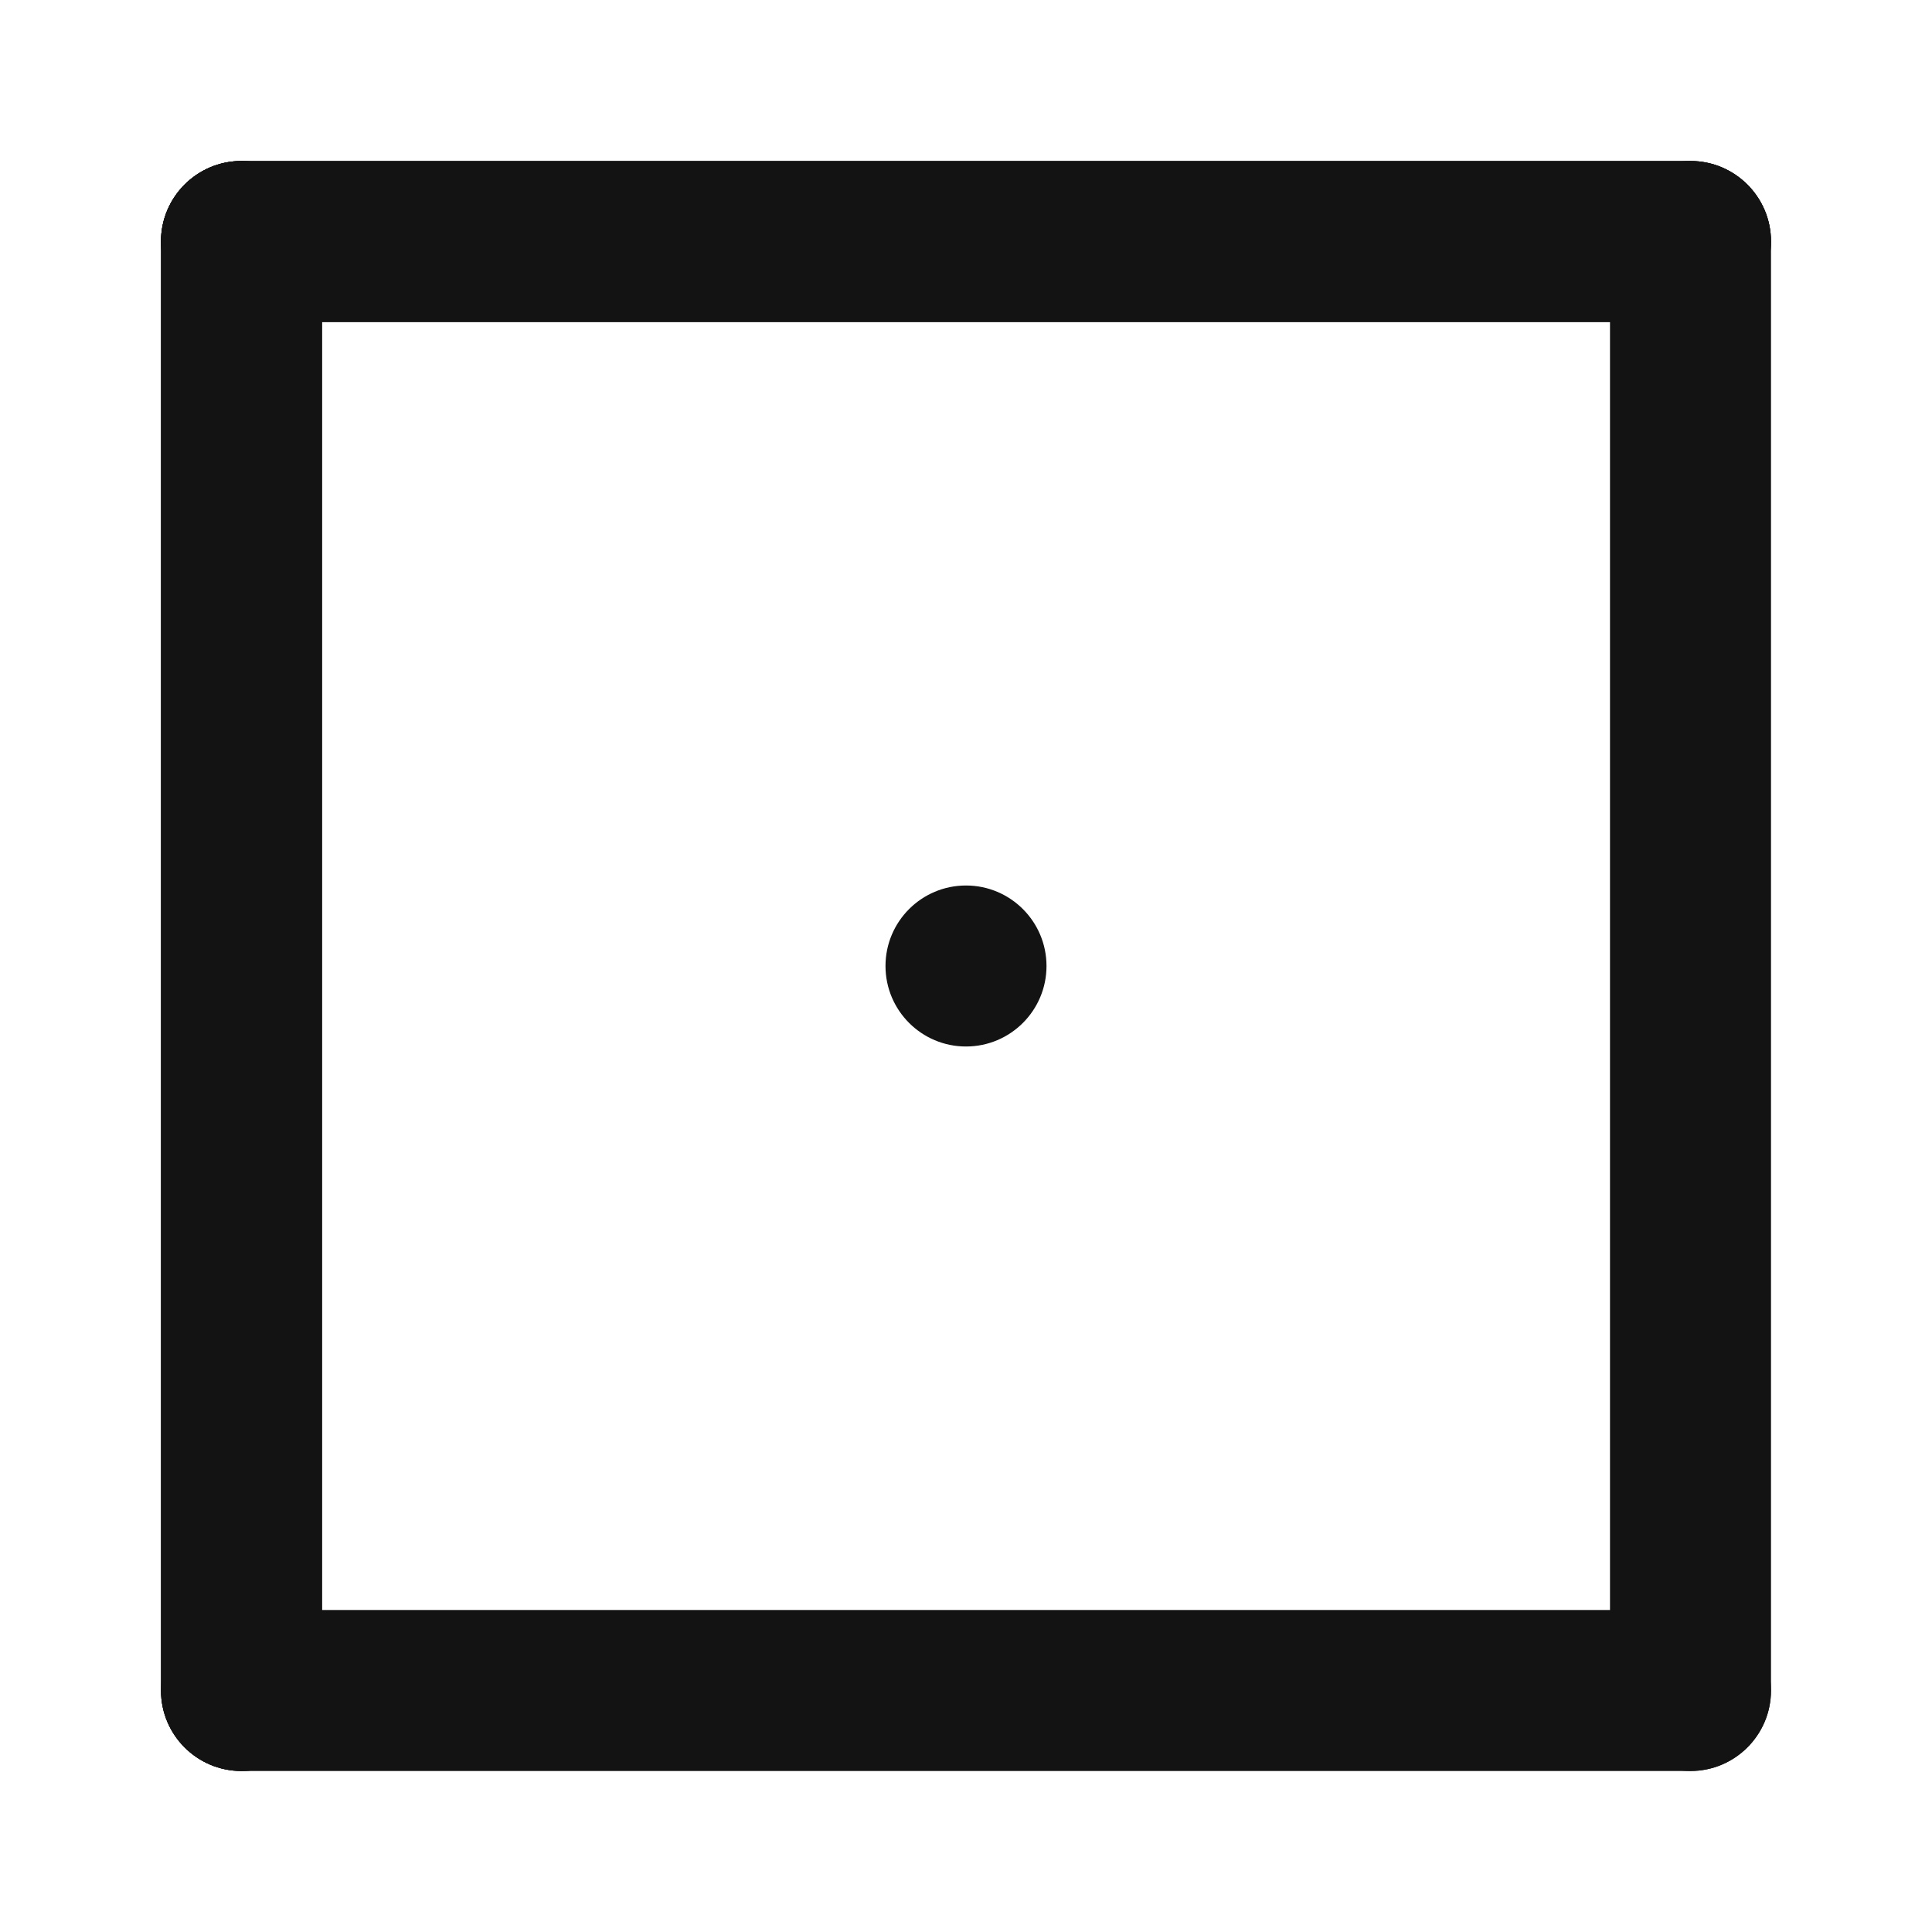
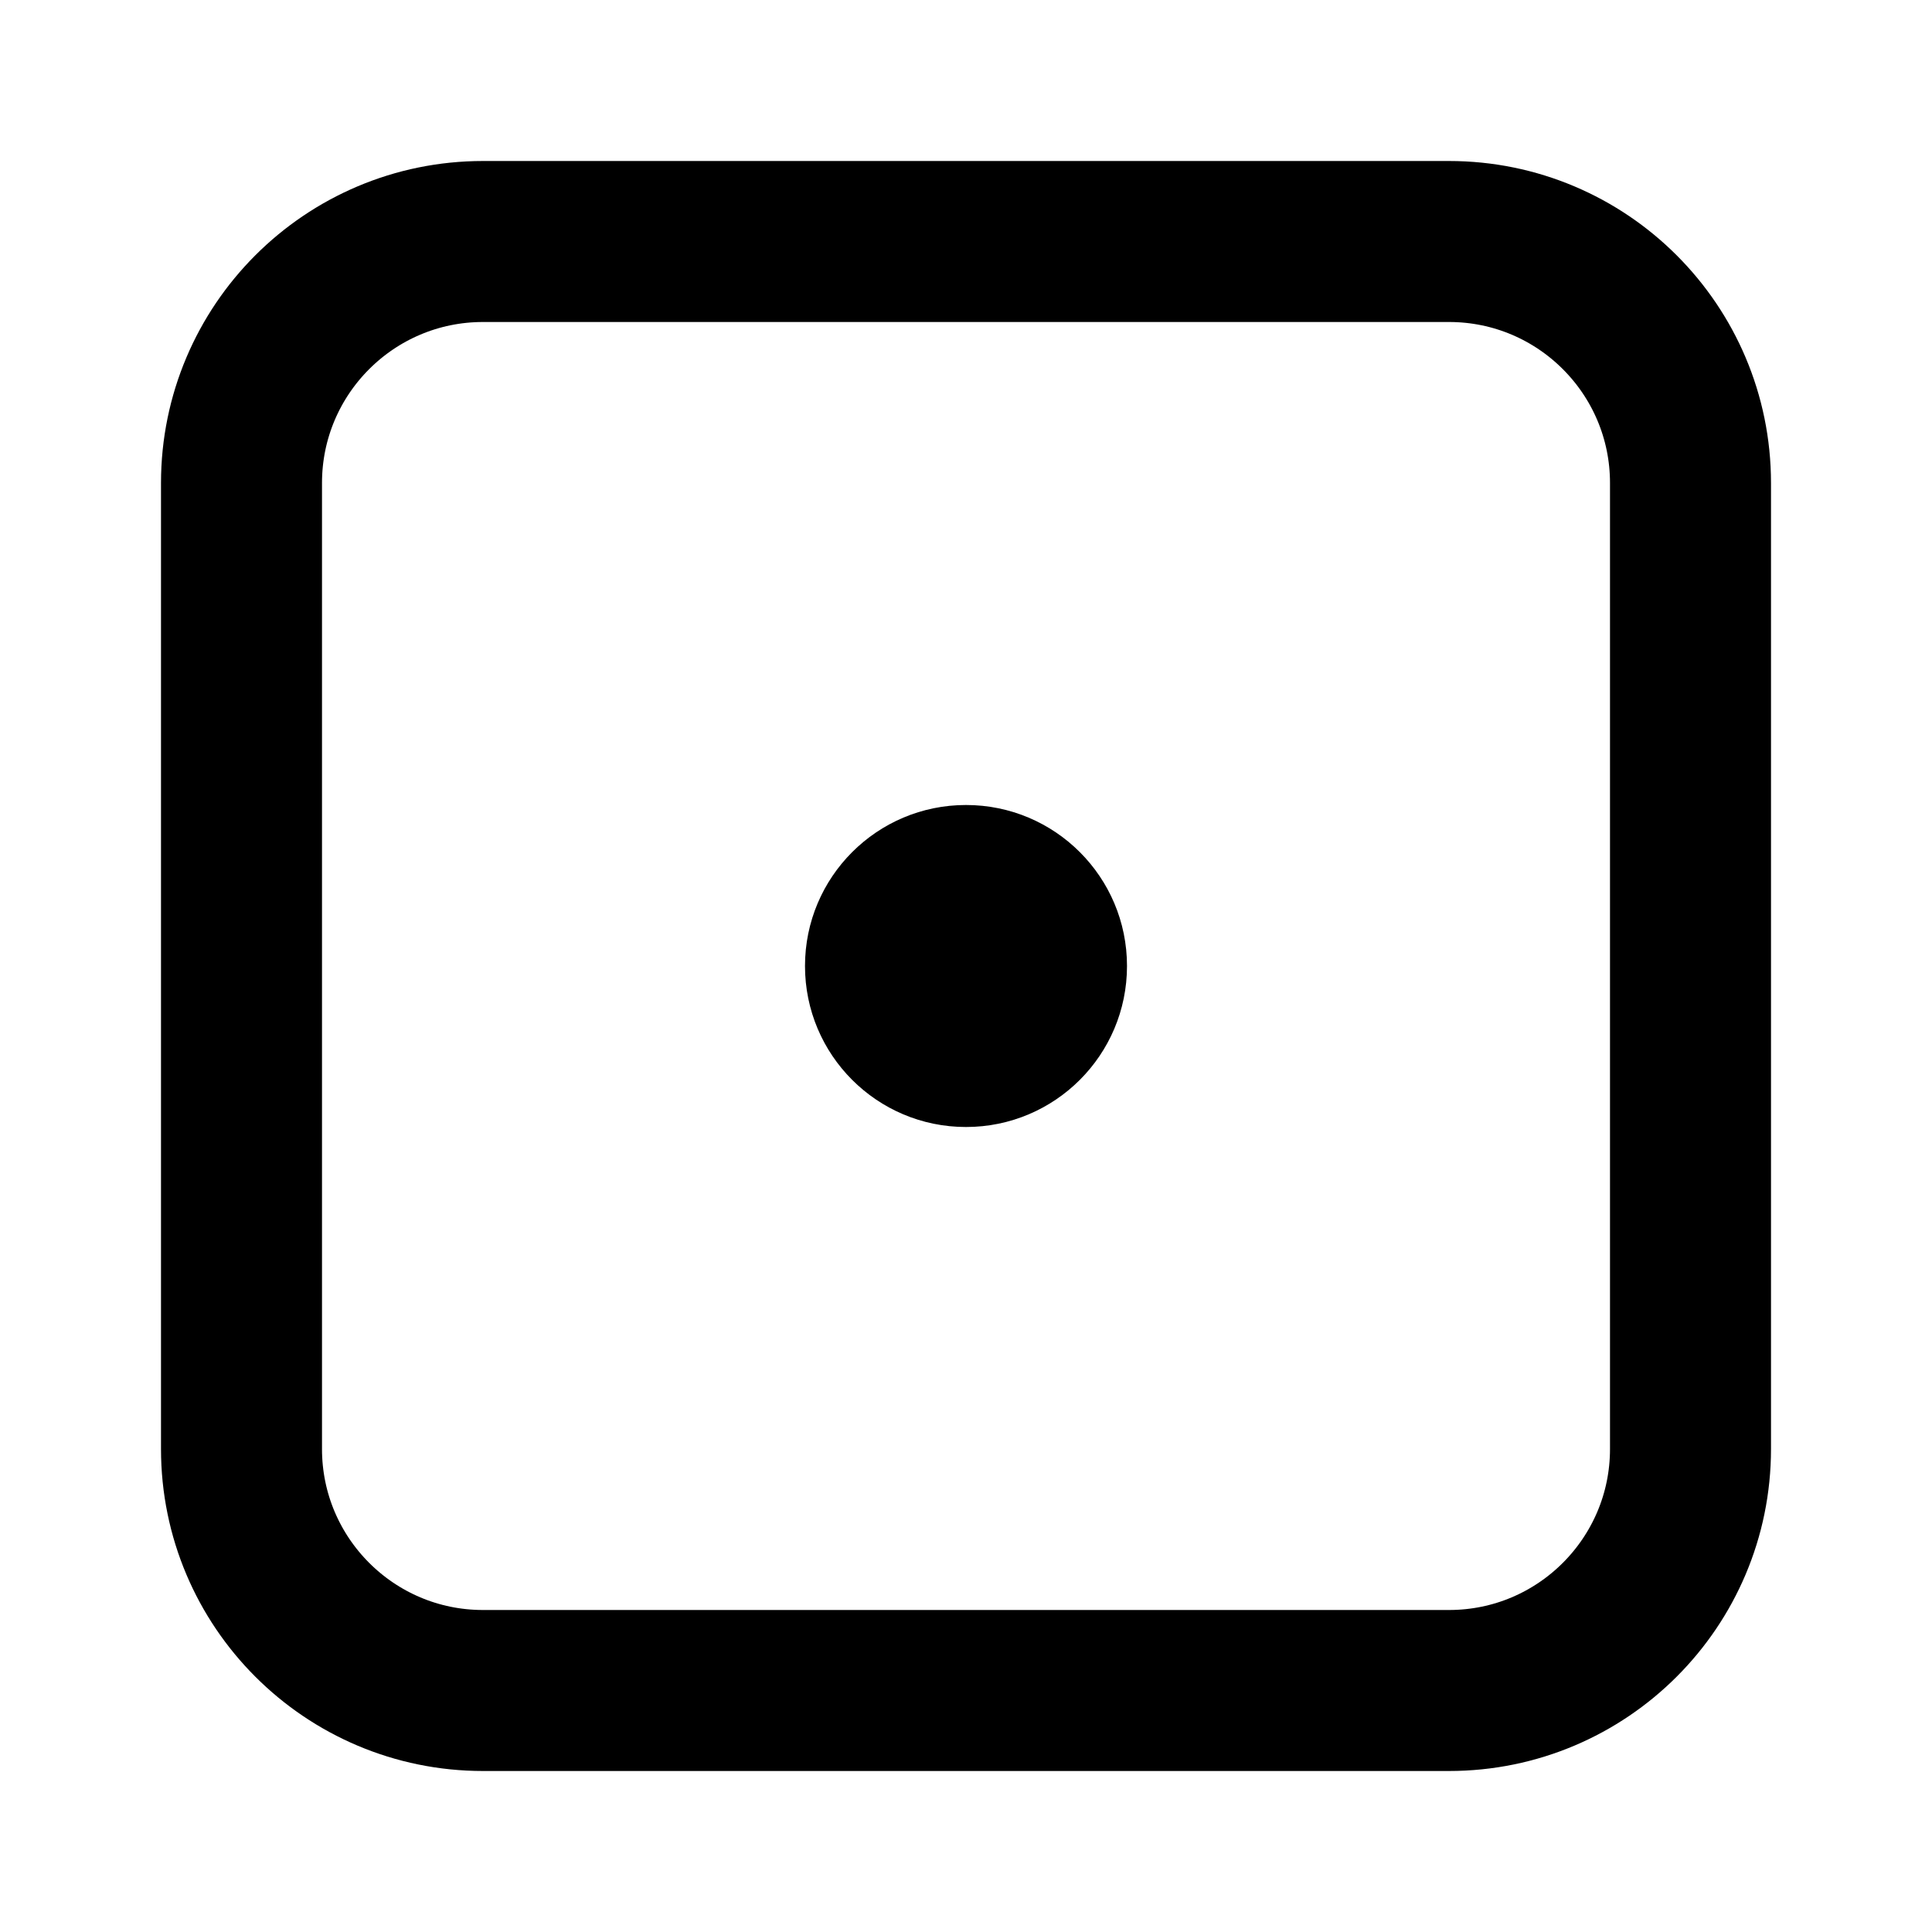
<svg xmlns="http://www.w3.org/2000/svg" width="24" height="24" viewBox="0 0 24 24" fill="none">
-   <path d="M3 4C2.448 4 2 3.552 2 3C2 2.448 2.448 2 3 2L21 2C21.552 2 22 2.448 22 3C22 3.552 21.552 4 21 4L3 4Z" fill="#141313" />
-   <path d="M3 4C2.448 4 2 3.552 2 3C2 2.448 2.448 2 3 2L21 2C21.552 2 22 2.448 22 3C22 3.552 21.552 4 21 4L3 4Z" fill="#141313" />
-   <path d="M3 22C2.448 22 2 21.552 2 21C2 20.448 2.448 20 3 20L21 20C21.552 20 22 20.448 22 21C22 21.552 21.552 22 21 22L3 22Z" fill="#141313" />
-   <path d="M2 3C2 2.448 2.448 2 3 2C3.552 2 4 2.448 4 3L4 21C4 21.552 3.552 22 3 22C2.448 22 2 21.552 2 21L2 3Z" fill="#141313" />
-   <path d="M2 3C2 2.448 2.448 2 3 2C3.552 2 4 2.448 4 3L4 21C4 21.552 3.552 22 3 22C2.448 22 2 21.552 2 21L2 3Z" fill="#141313" />
-   <path d="M20 3C20 2.448 20.448 2 21 2C21.552 2 22 2.448 22 3V21C22 21.552 21.552 22 21 22C20.448 22 20 21.552 20 21V3Z" fill="#141313" />
-   <path d="M12 11C12.552 11 13 11.448 13 12C13 12.552 12.552 13 12 13C11.448 13 11 12.552 11 12C11 11.448 11.448 11 12 11Z" fill="#141313" />
+   <path d="M12 10C13.105 10 14 10.895 14 12C14 13.105 13.105 14 12 14C10.895 14 10 13.105 10 12C10 10.895 10.895 10 12 10Z" fill="black" />
+   <rect x="3" y="3" width="18" height="18" rx="3" stroke="black" stroke-width="2" />
</svg>
